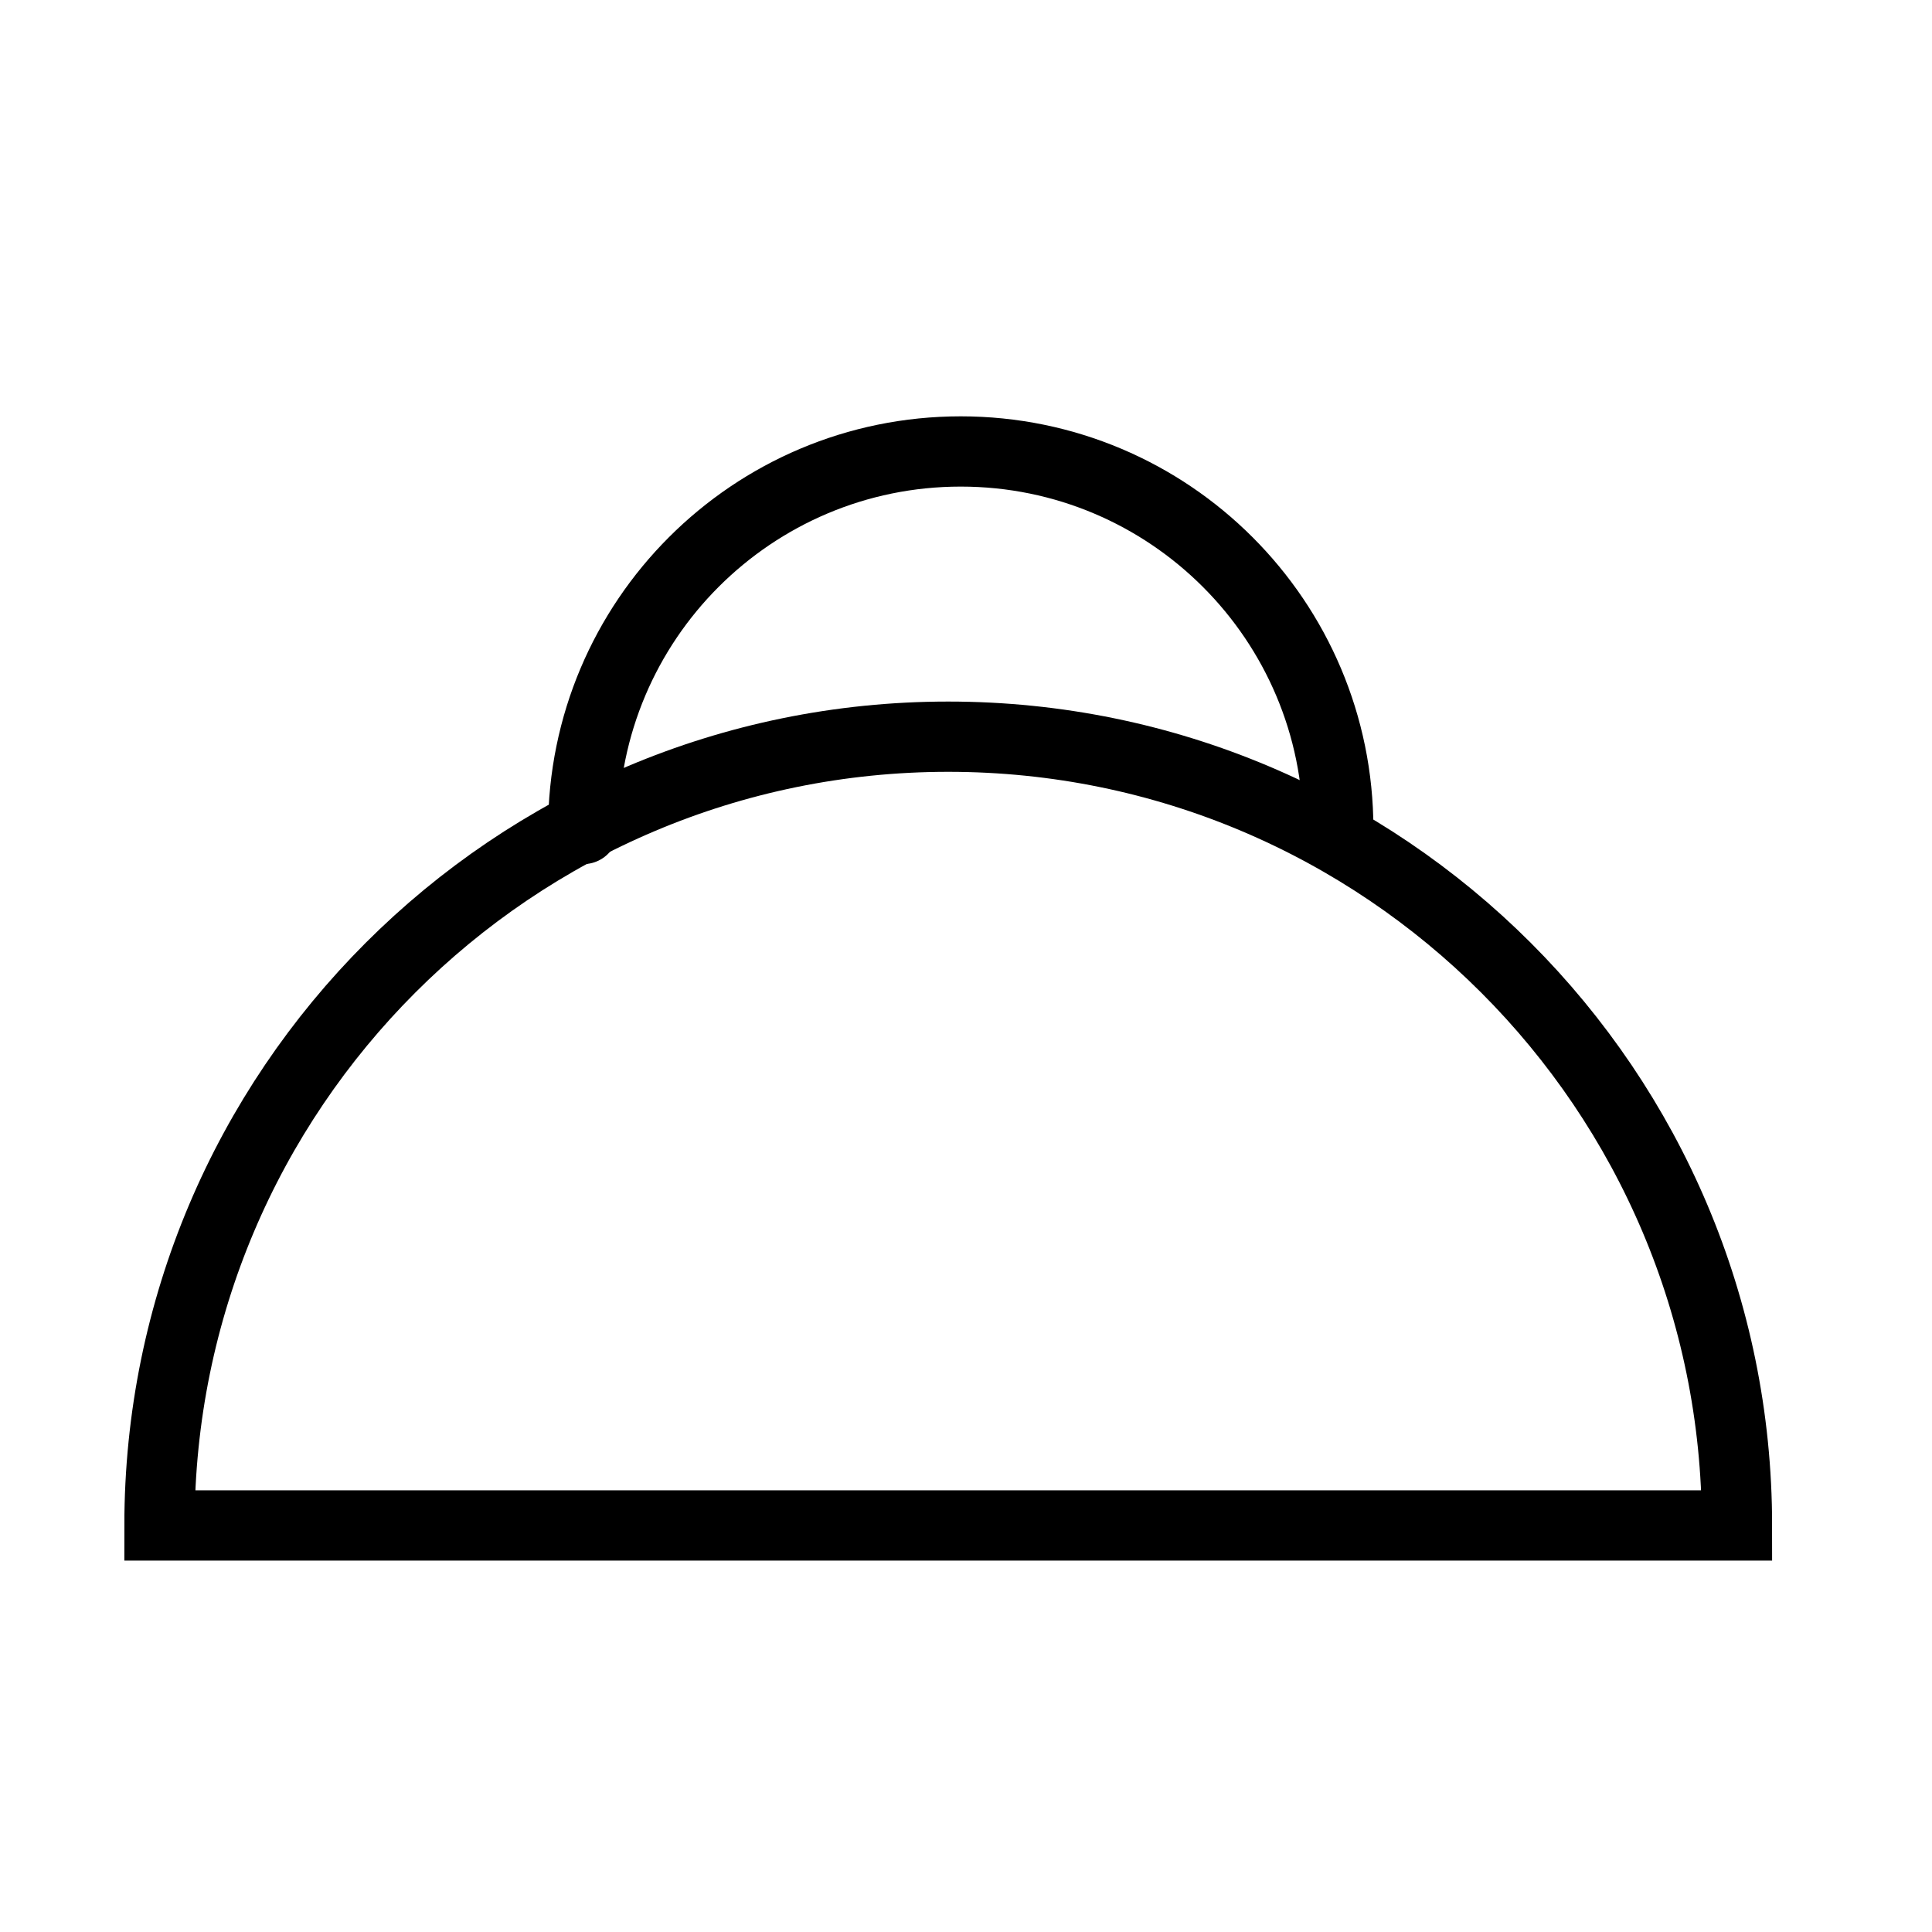
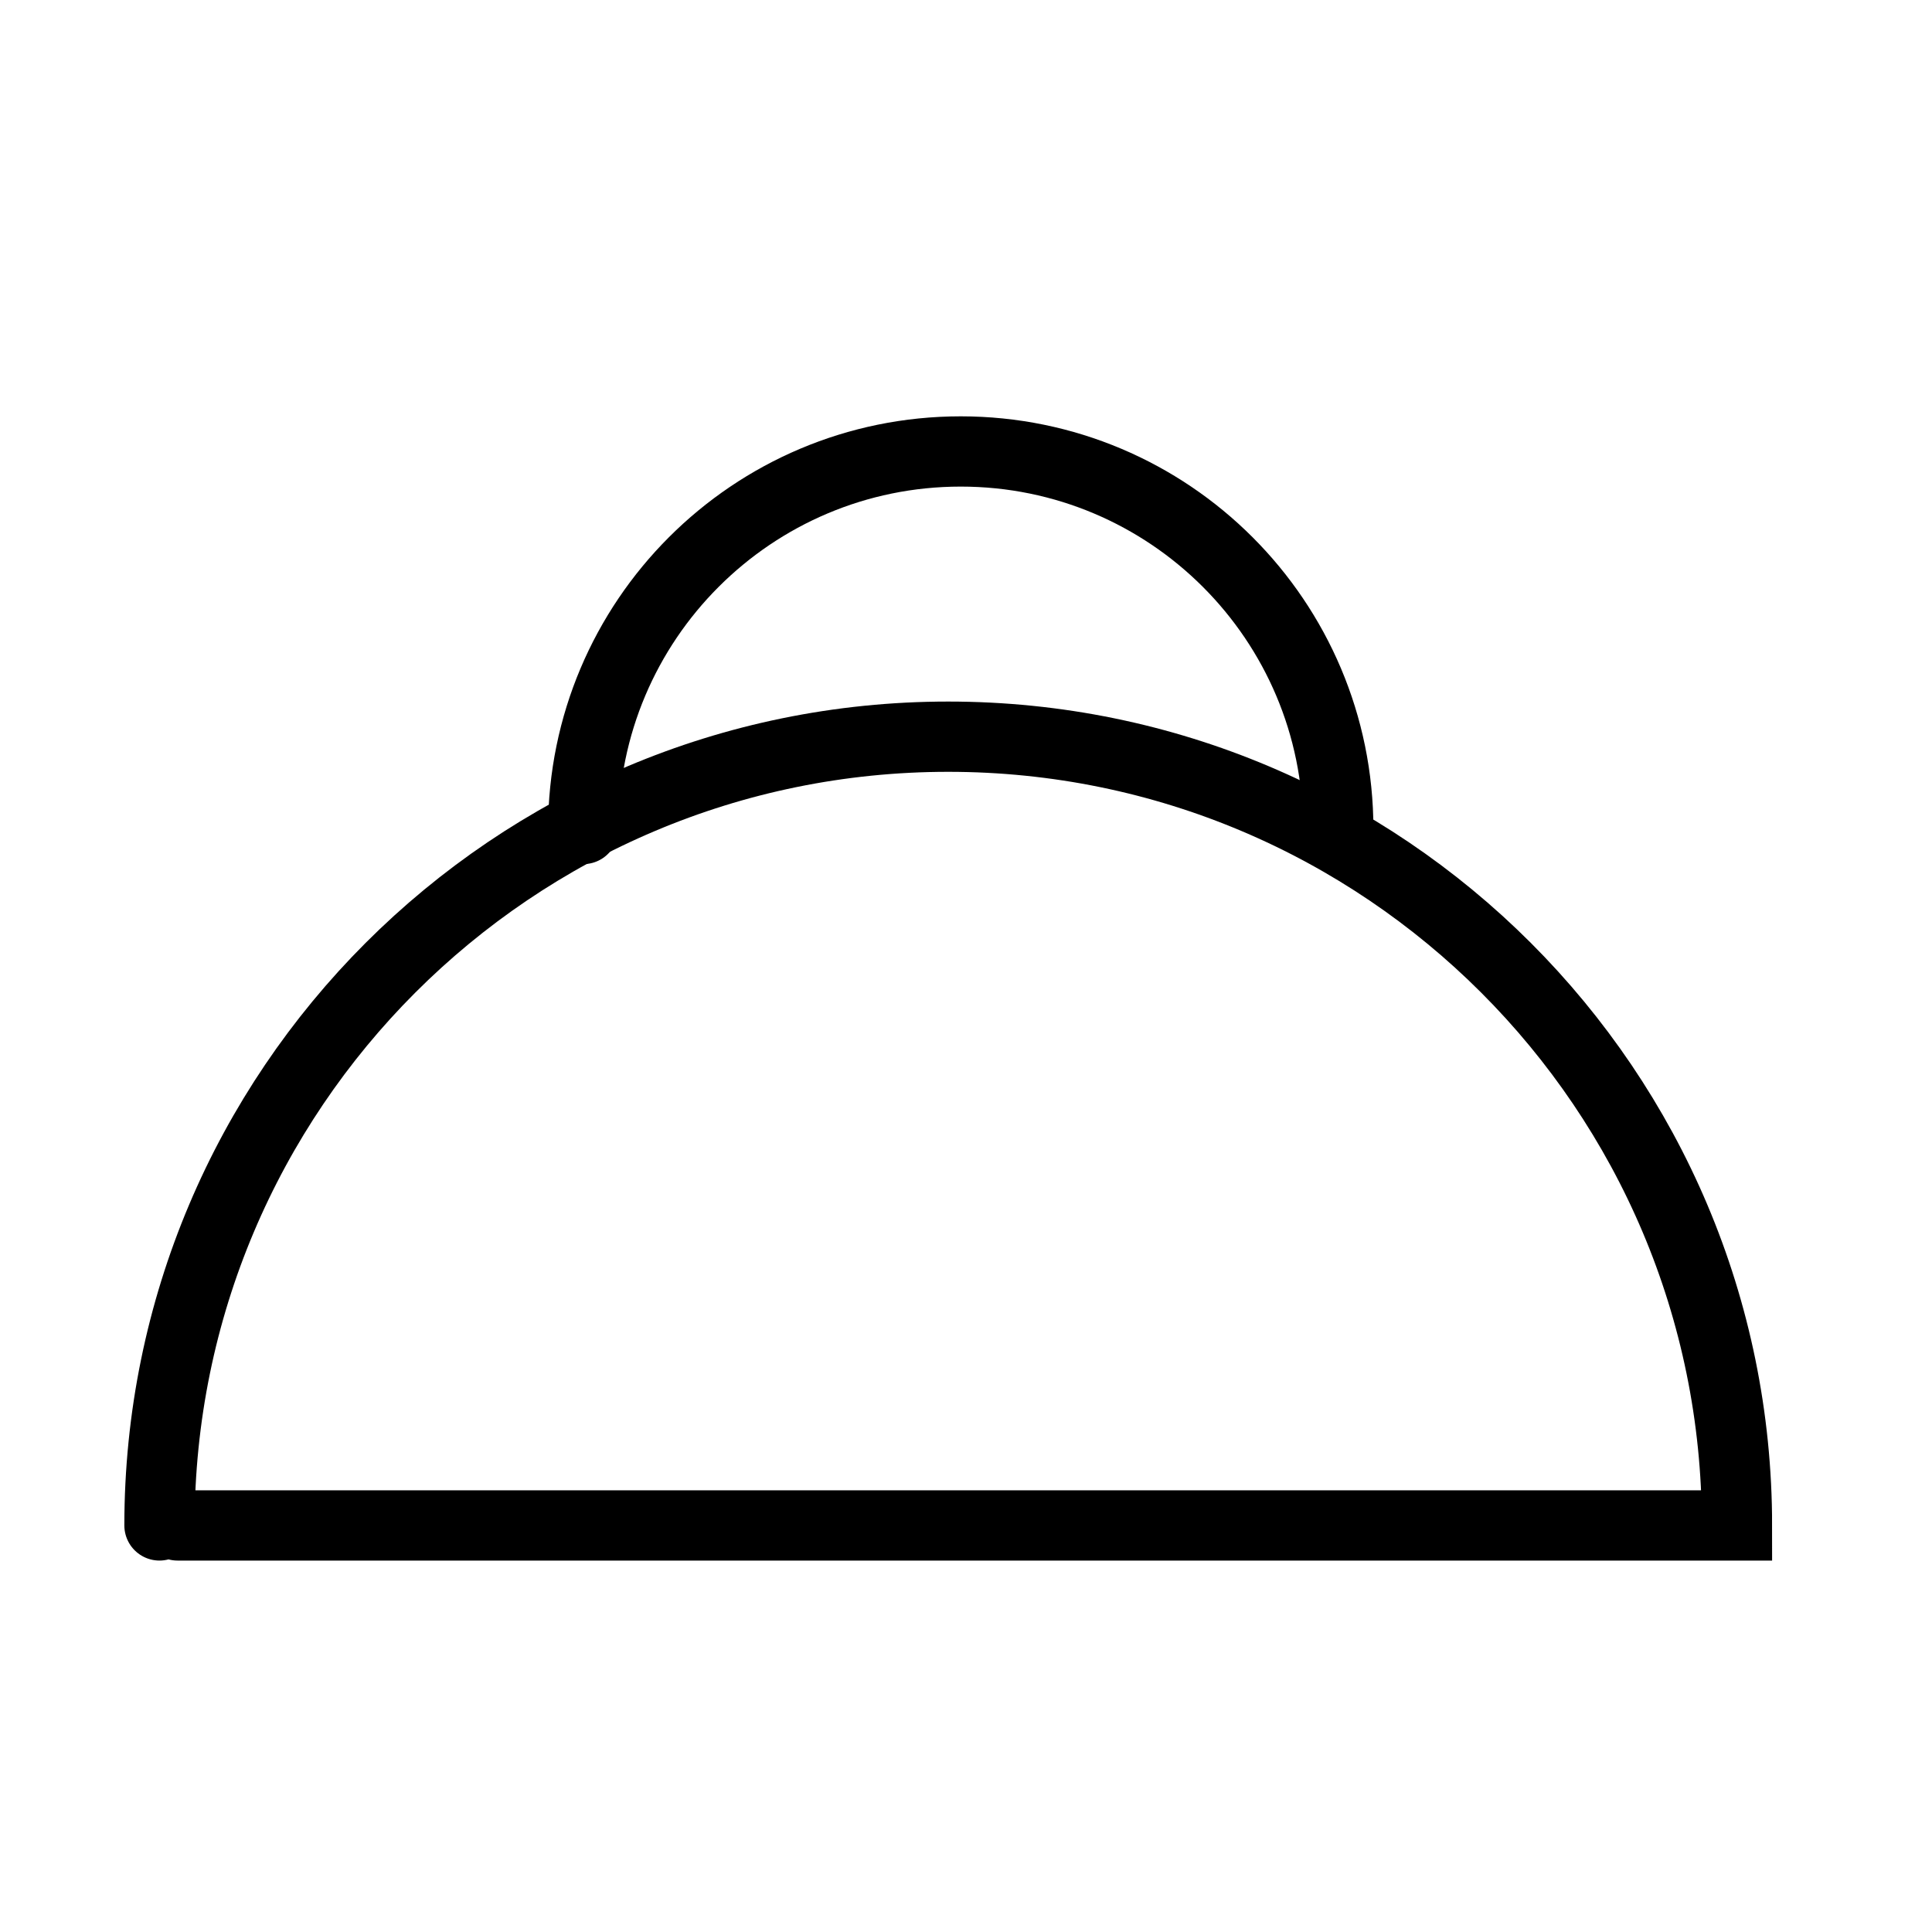
<svg xmlns="http://www.w3.org/2000/svg" version="1.0" width="55" height="55" id="svg2">
  <g transform="translate(0.029,-4.99)" id="g4365">
-     <path d="m 46.3,12.8 a 21.8,21.8 0 0 1 -43.6,0 l 21.8,0 z" transform="matrix(-1.03,0,0,-1.03,52.2,61.6)" id="path3003" style="fill:none;stroke:#000000;stroke-width:1.942;stroke-linecap:round;stroke-linejoin:miter;stroke-miterlimit:4;stroke-opacity:1;stroke-dasharray:none" />
+     <path d="m 46.3,12.8 a 21.8,21.8 0 0 1 -43.6,0 l 21.8,0 H 45.8" transform="matrix(-1.03,0,0,-1.03,52.2,61.6)" id="path3003" style="fill:none;stroke:#000000;stroke-width:1.942;stroke-linecap:round;stroke-linejoin:miter;stroke-miterlimit:4;stroke-opacity:1;stroke-dasharray:none" />
    <path d="m 46.3,12.8 a 21.8,21.8 0 0 1 -43.6,0" transform="matrix(-0.493,0,0,-0.493,39.4,34.9)" id="path3003-1" style="fill:none;stroke:#000000;stroke-width:4.057;stroke-linecap:round;stroke-linejoin:miter;stroke-miterlimit:4;stroke-opacity:1;stroke-dasharray:none" />
  </g>
</svg>
